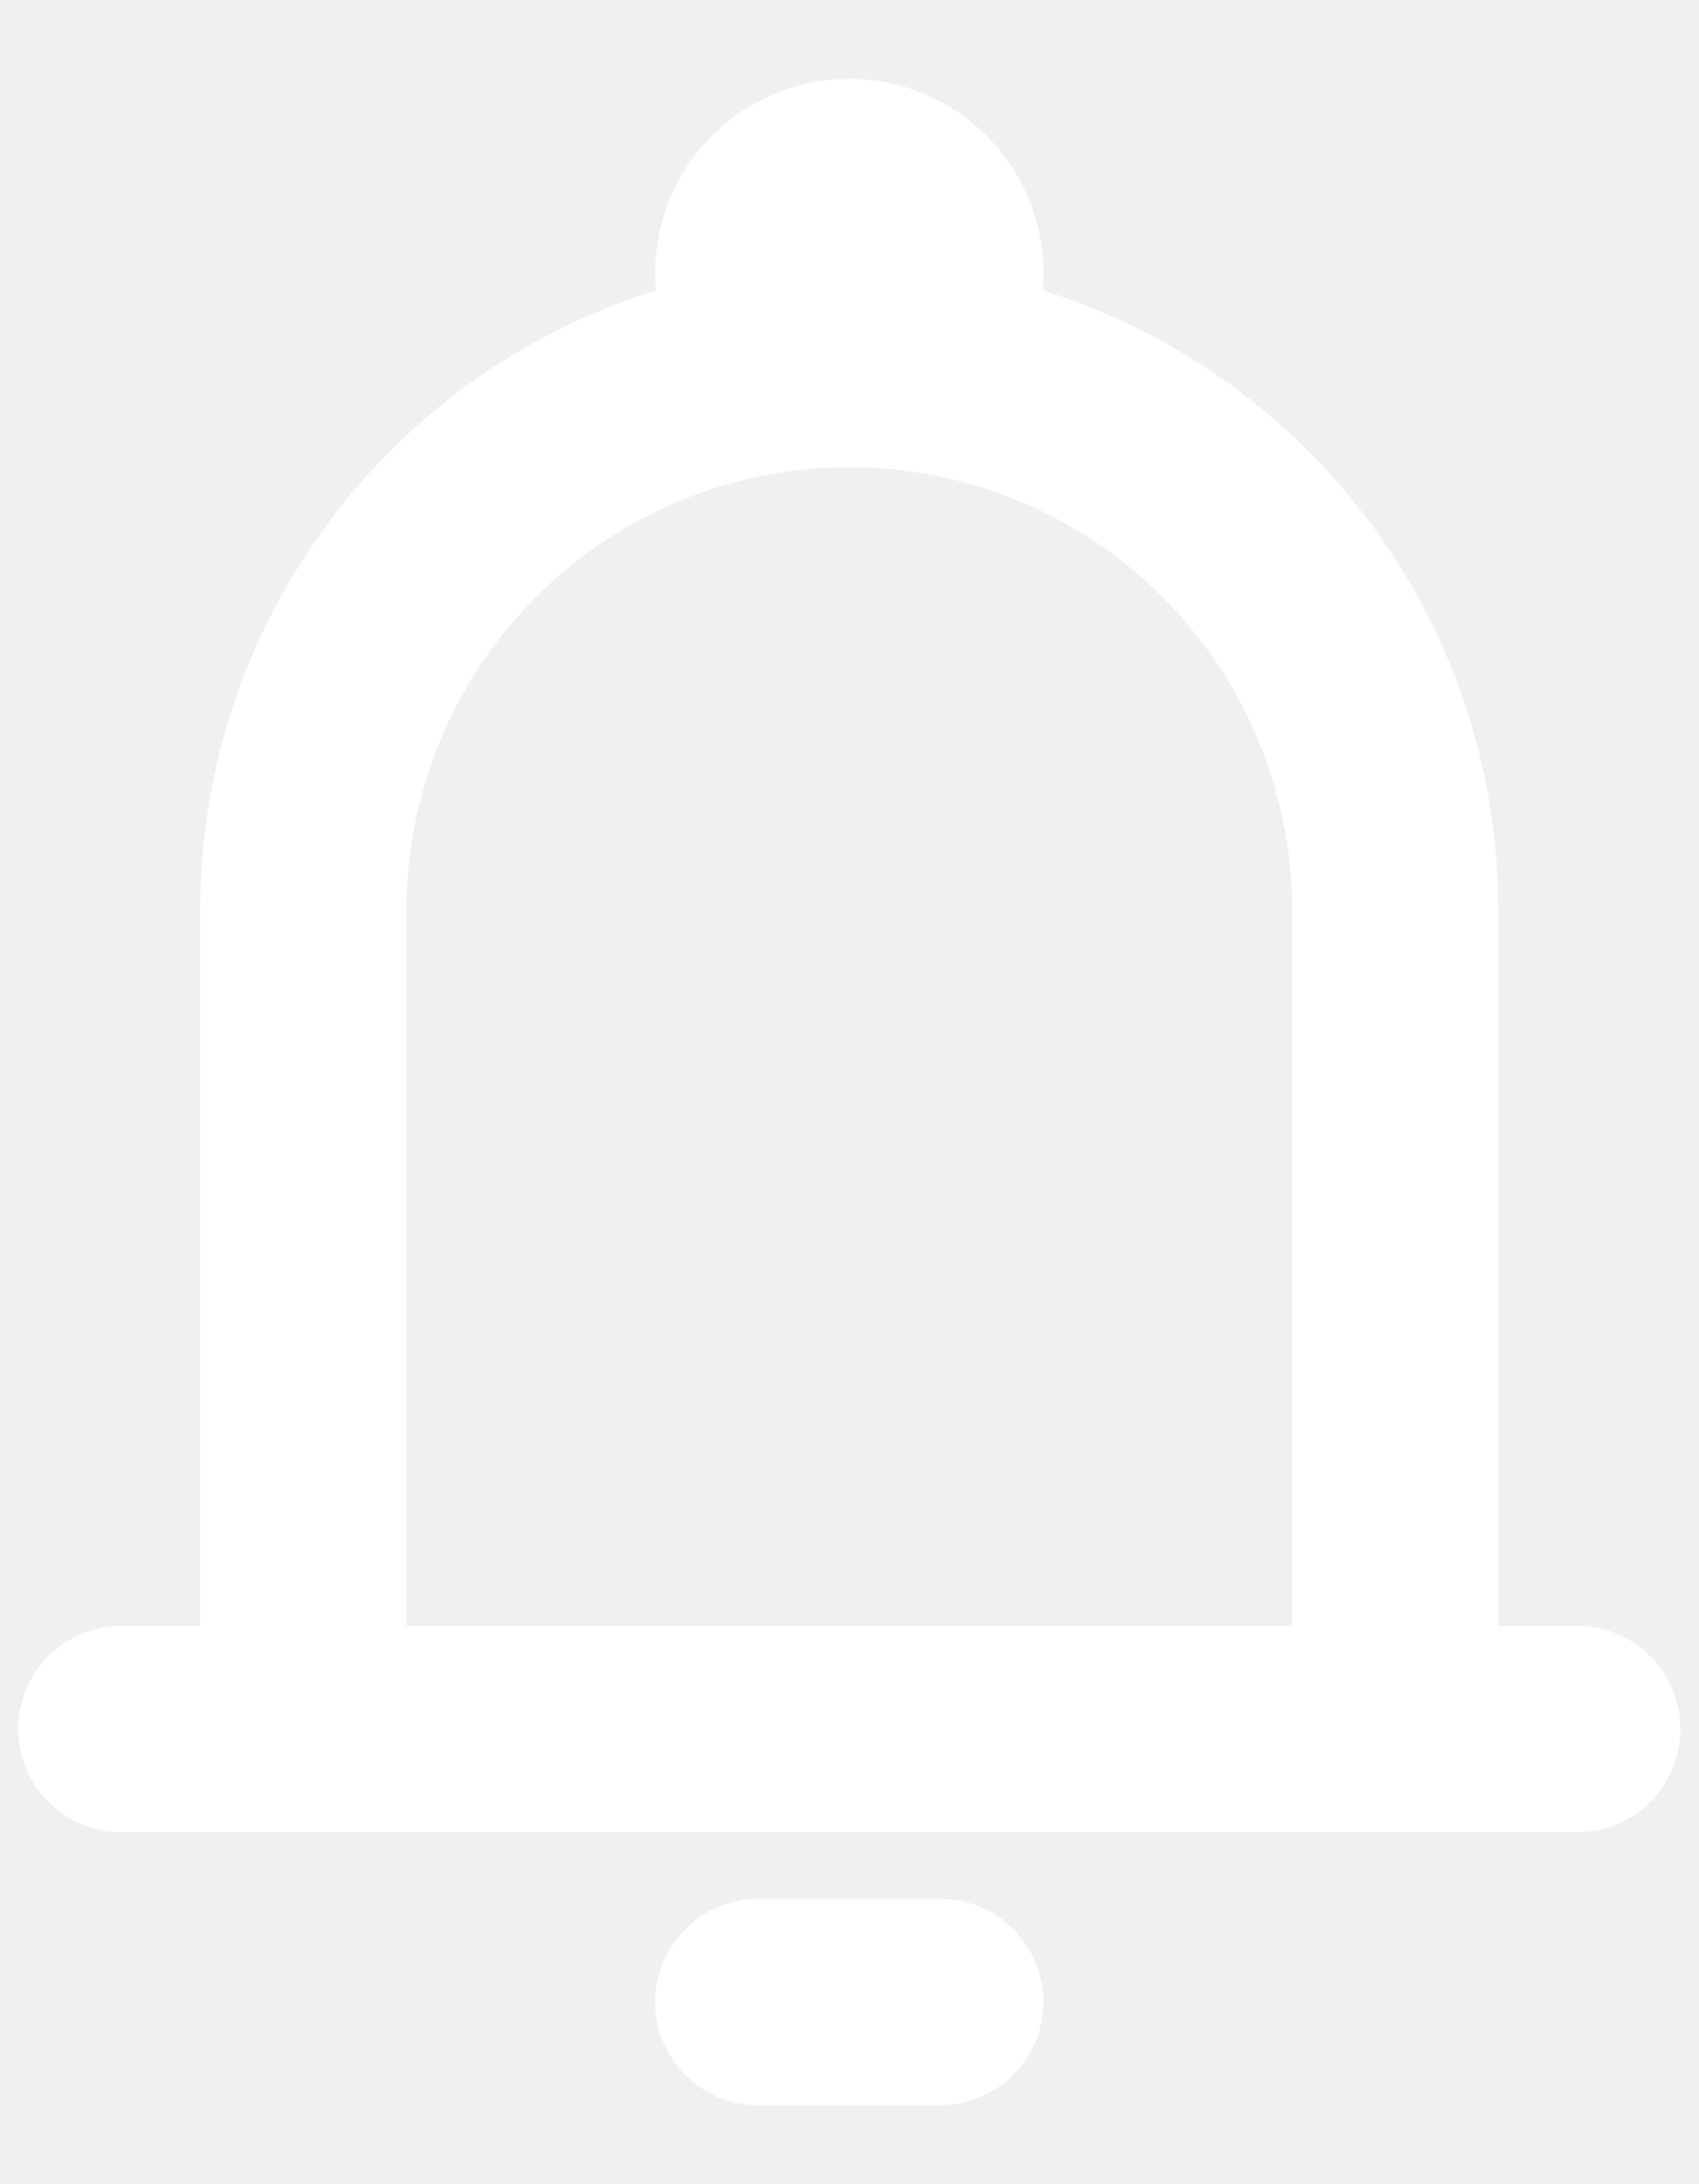
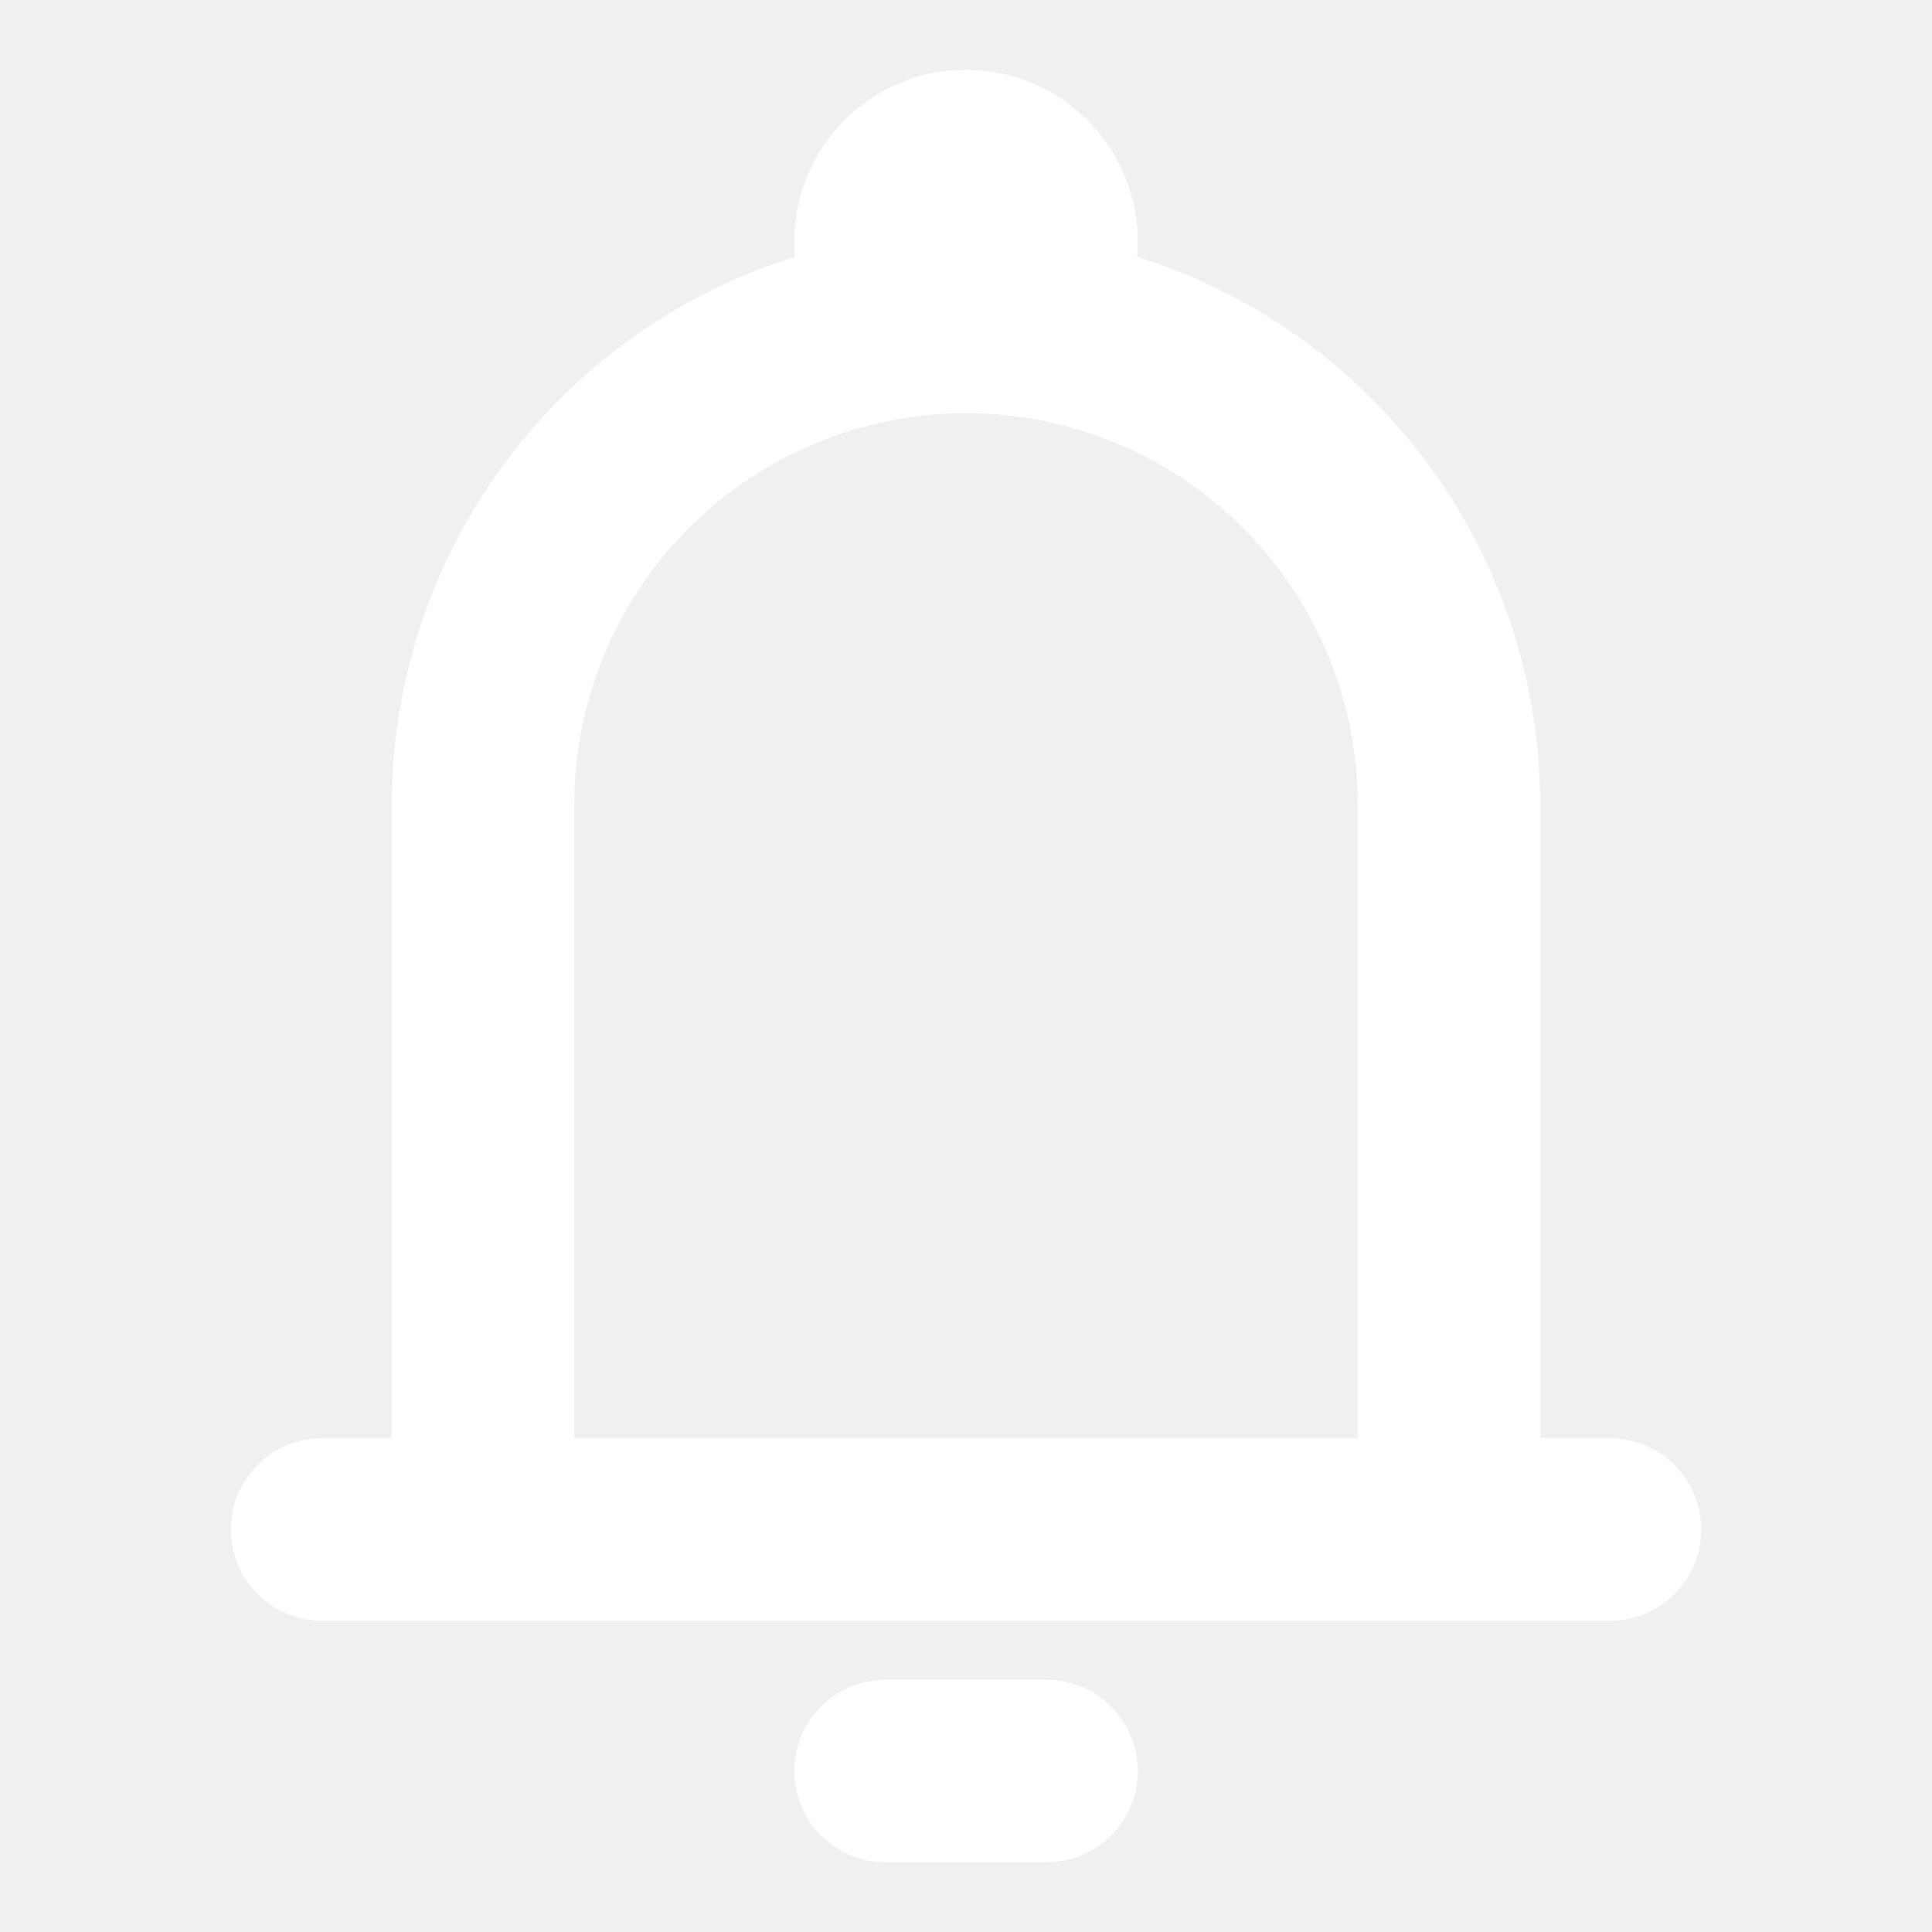
- <svg xmlns="http://www.w3.org/2000/svg" width="14" height="18" viewBox="0 0 14 18" fill="none">
-   <path d="M2.5 14.25V7.5C2.5 6.307 2.974 5.162 3.818 4.318C4.662 3.474 5.807 3 7 3C8.193 3 9.338 3.474 10.182 4.318C11.026 5.162 11.5 6.307 11.5 7.5V14.25M2.5 14.25H11.5M2.5 14.25H1M11.5 14.25H13M6.25 16.5H7.75" stroke="white" stroke-width="1.7" stroke-linecap="round" stroke-linejoin="round" />
-   <path d="M7 3C7.414 3 7.75 2.664 7.75 2.25C7.75 1.836 7.414 1.5 7 1.5C6.586 1.5 6.25 1.836 6.25 2.25C6.25 2.664 6.586 3 7 3Z" stroke="white" stroke-width="1.7" />
+ <svg xmlns="http://www.w3.org/2000/svg" width="18" height="18" viewBox="0 0 18 18" fill="none">
+   <path d="M4.5 14.25V7.5C4.5 6.307 4.974 5.162 5.818 4.318C6.662 3.474 7.807 3 9 3C10.194 3 11.338 3.474 12.182 4.318C13.026 5.162 13.5 6.307 13.5 7.5V14.25M4.5 14.25H13.5M4.5 14.25H3M13.5 14.25H15M8.25 16.5H9.75" stroke="white" stroke-width="1.7" stroke-linecap="round" stroke-linejoin="round" />
+   <path d="M9 3C9.414 3 9.75 2.664 9.75 2.25C9.75 1.836 9.414 1.5 9 1.5C8.586 1.5 8.25 1.836 8.25 2.25C8.25 2.664 8.586 3 9 3Z" stroke="white" stroke-width="1.7" />
</svg>
